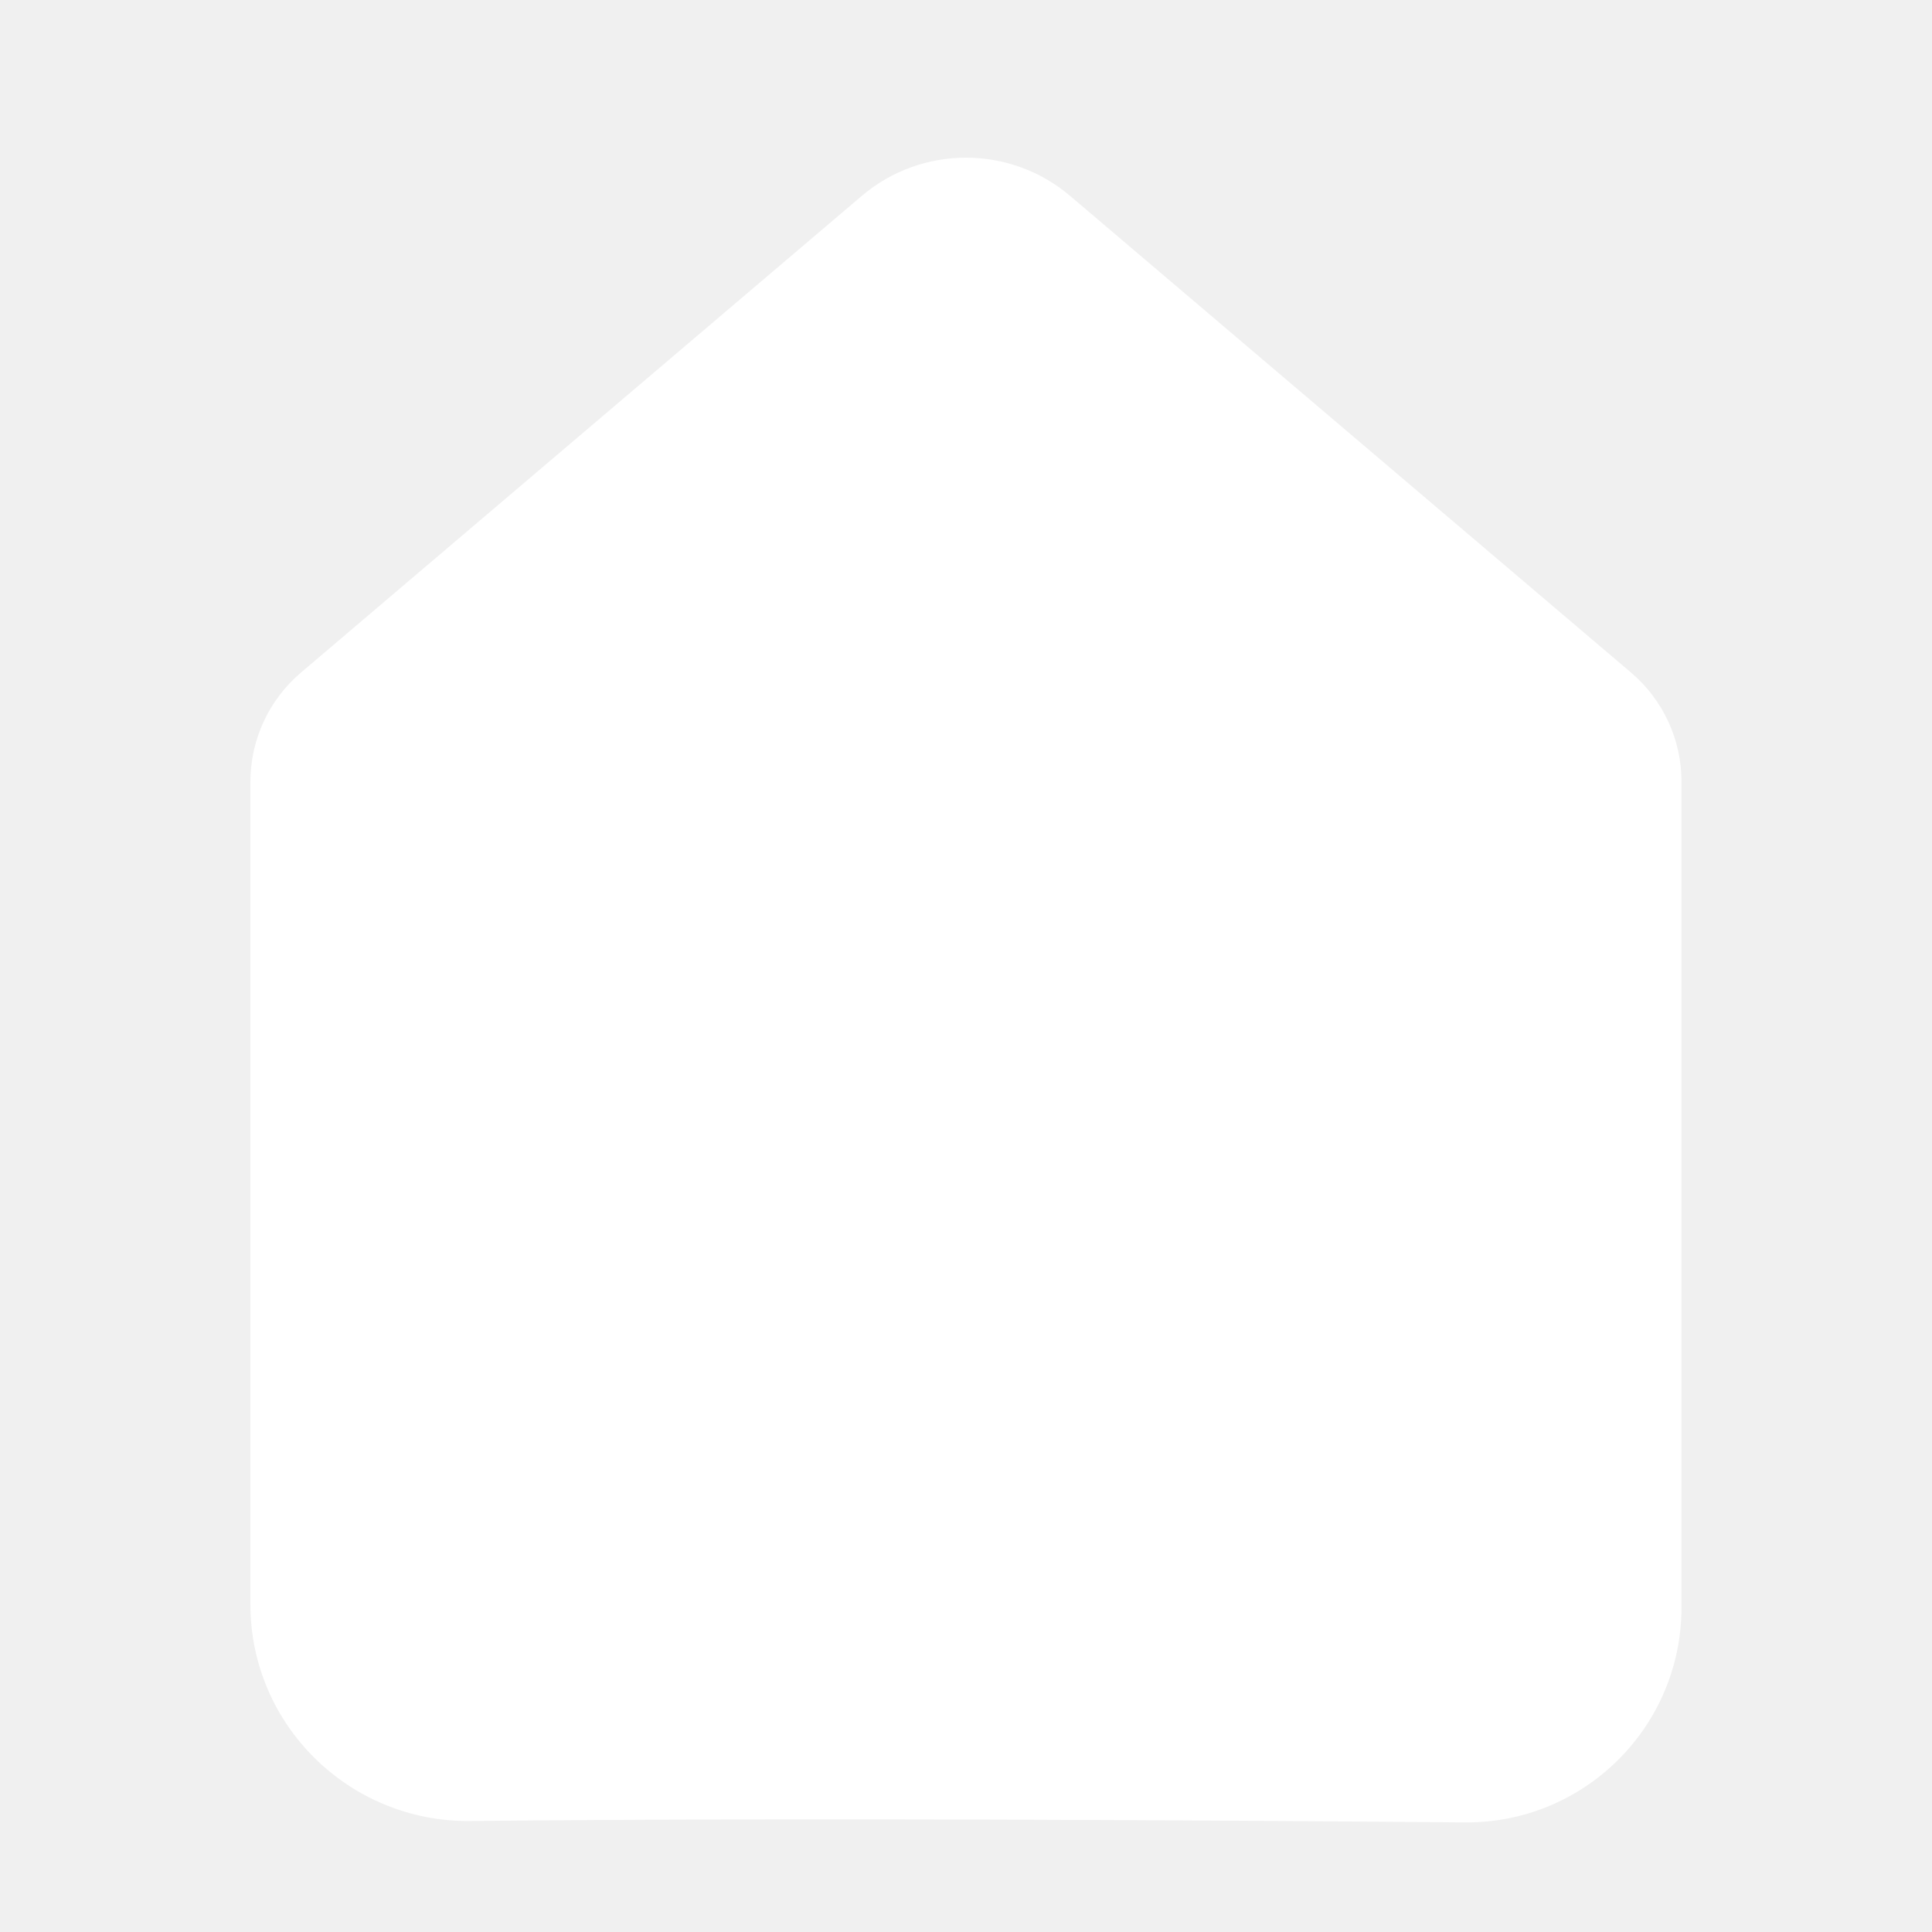
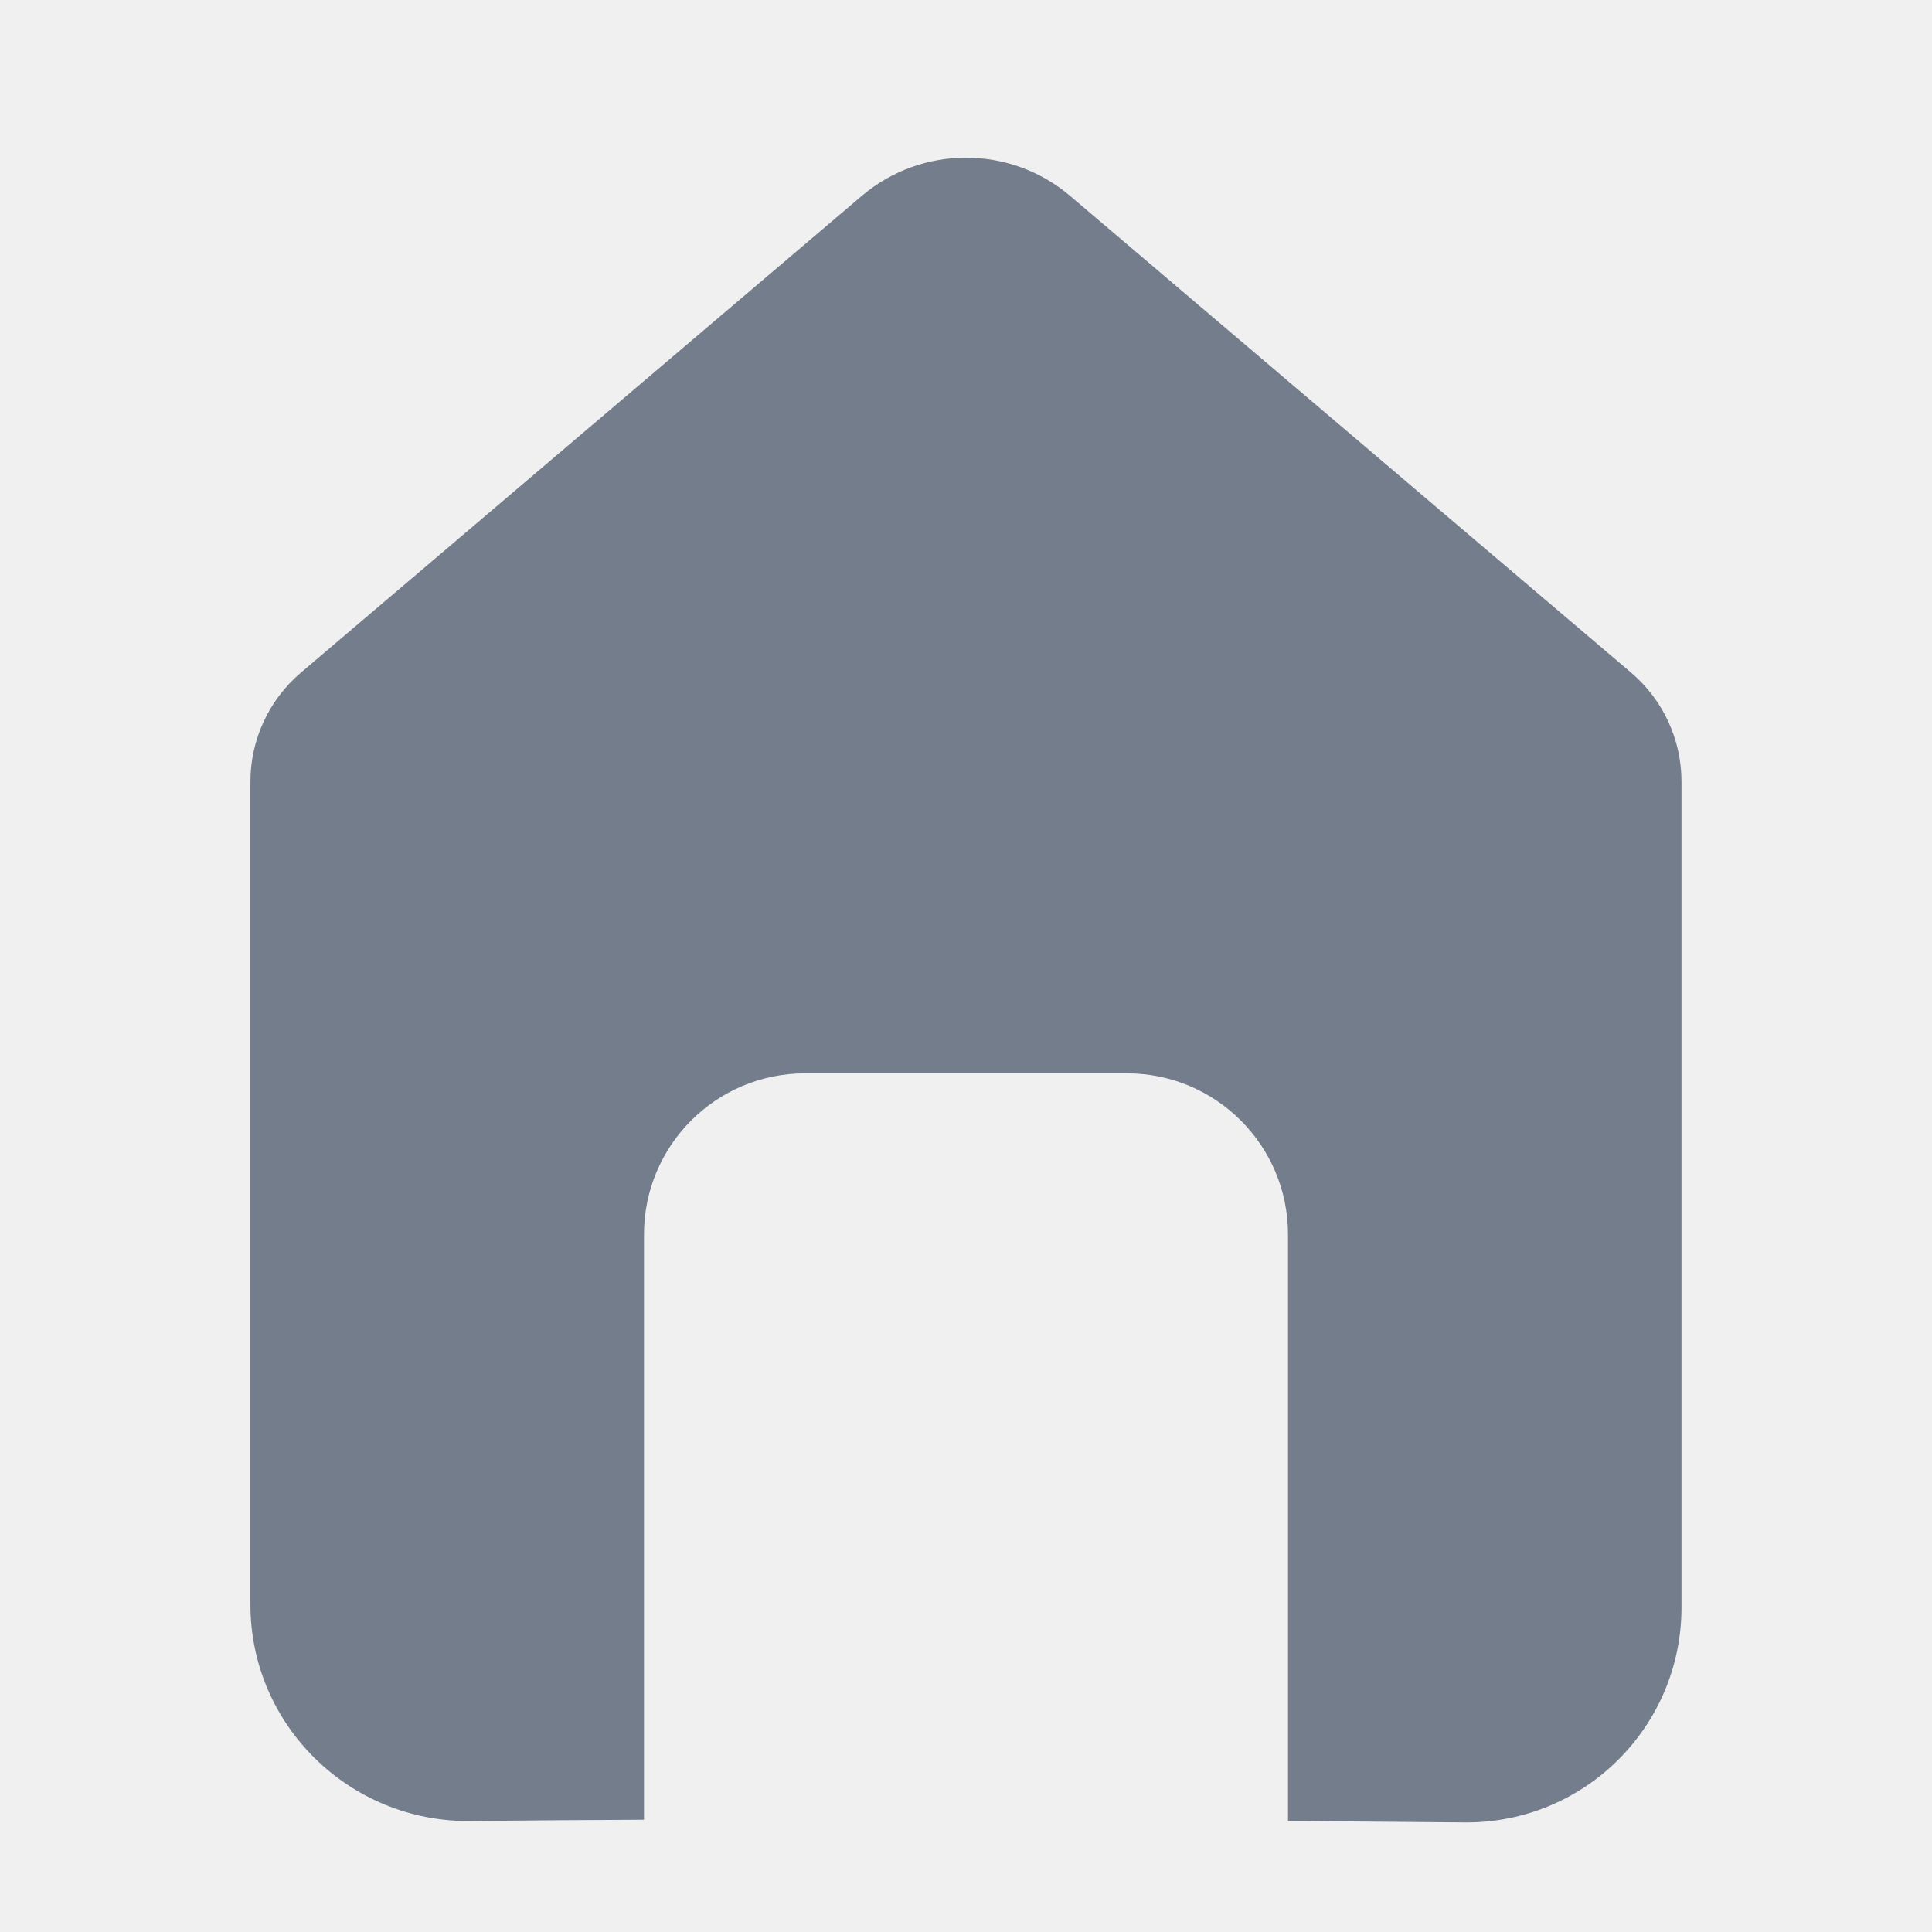
<svg xmlns="http://www.w3.org/2000/svg" width="18" height="18" viewBox="0 0 18 18" fill="none">
-   <path d="M2.333 14.949V7.283C2.333 6.892 2.505 6.521 2.803 6.267L8.028 1.826C8.588 1.35 9.411 1.35 9.971 1.826L15.197 6.267C15.495 6.521 15.666 6.891 15.666 7.282V14.976C15.666 16.09 14.759 16.989 13.645 16.979C11.321 16.959 7.436 16.934 4.382 16.966C3.257 16.978 2.333 16.073 2.333 14.949Z" fill="white" />
+   <path fill-rule="evenodd" clip-rule="evenodd" d="M2.333 7.283V14.949C2.333 16.073 3.257 16.978 4.382 16.966C4.901 16.96 5.444 16.957 6 16.954V11.5C6 10.672 6.672 10 7.5 10H10.5C11.328 10 12 10.672 12 11.5V16.966C12.602 16.97 13.158 16.975 13.645 16.979C14.759 16.989 15.666 16.09 15.666 14.976V7.282C15.666 6.891 15.495 6.521 15.197 6.267L9.971 1.826C9.411 1.35 8.588 1.35 8.028 1.826L2.803 6.267C2.505 6.521 2.333 6.892 2.333 7.283Z" fill="#737D8C" />
</svg>
